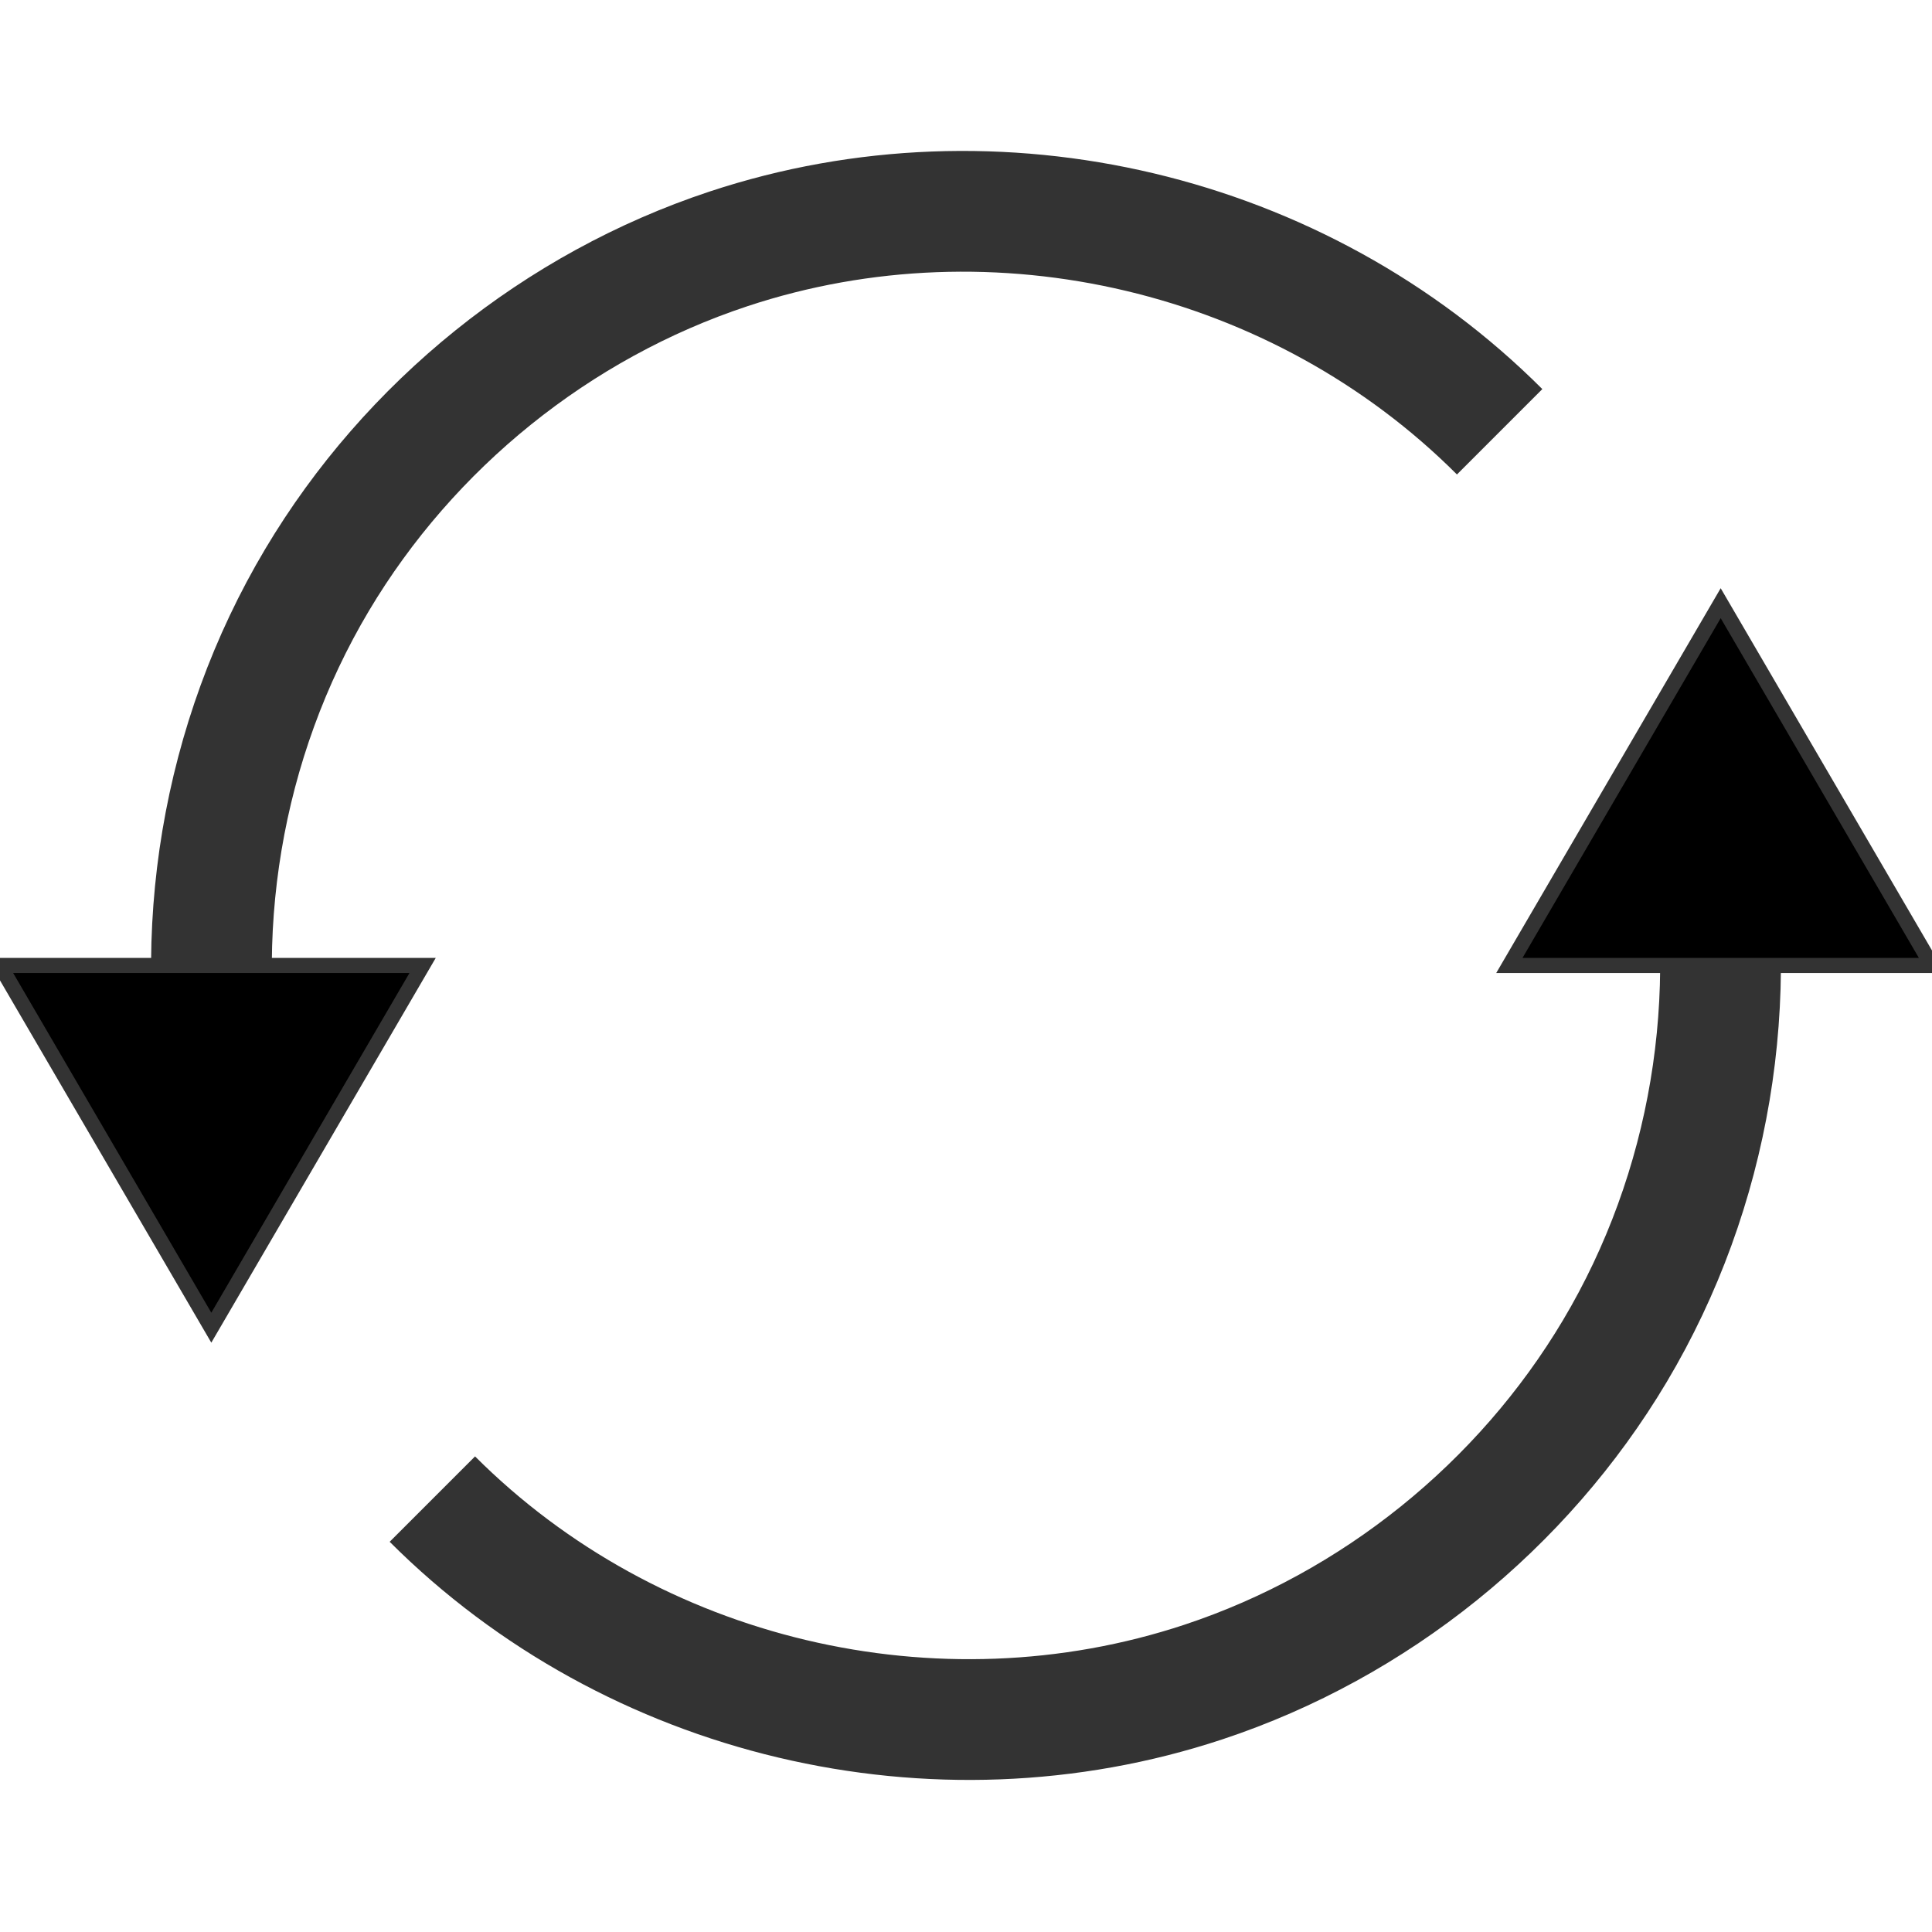
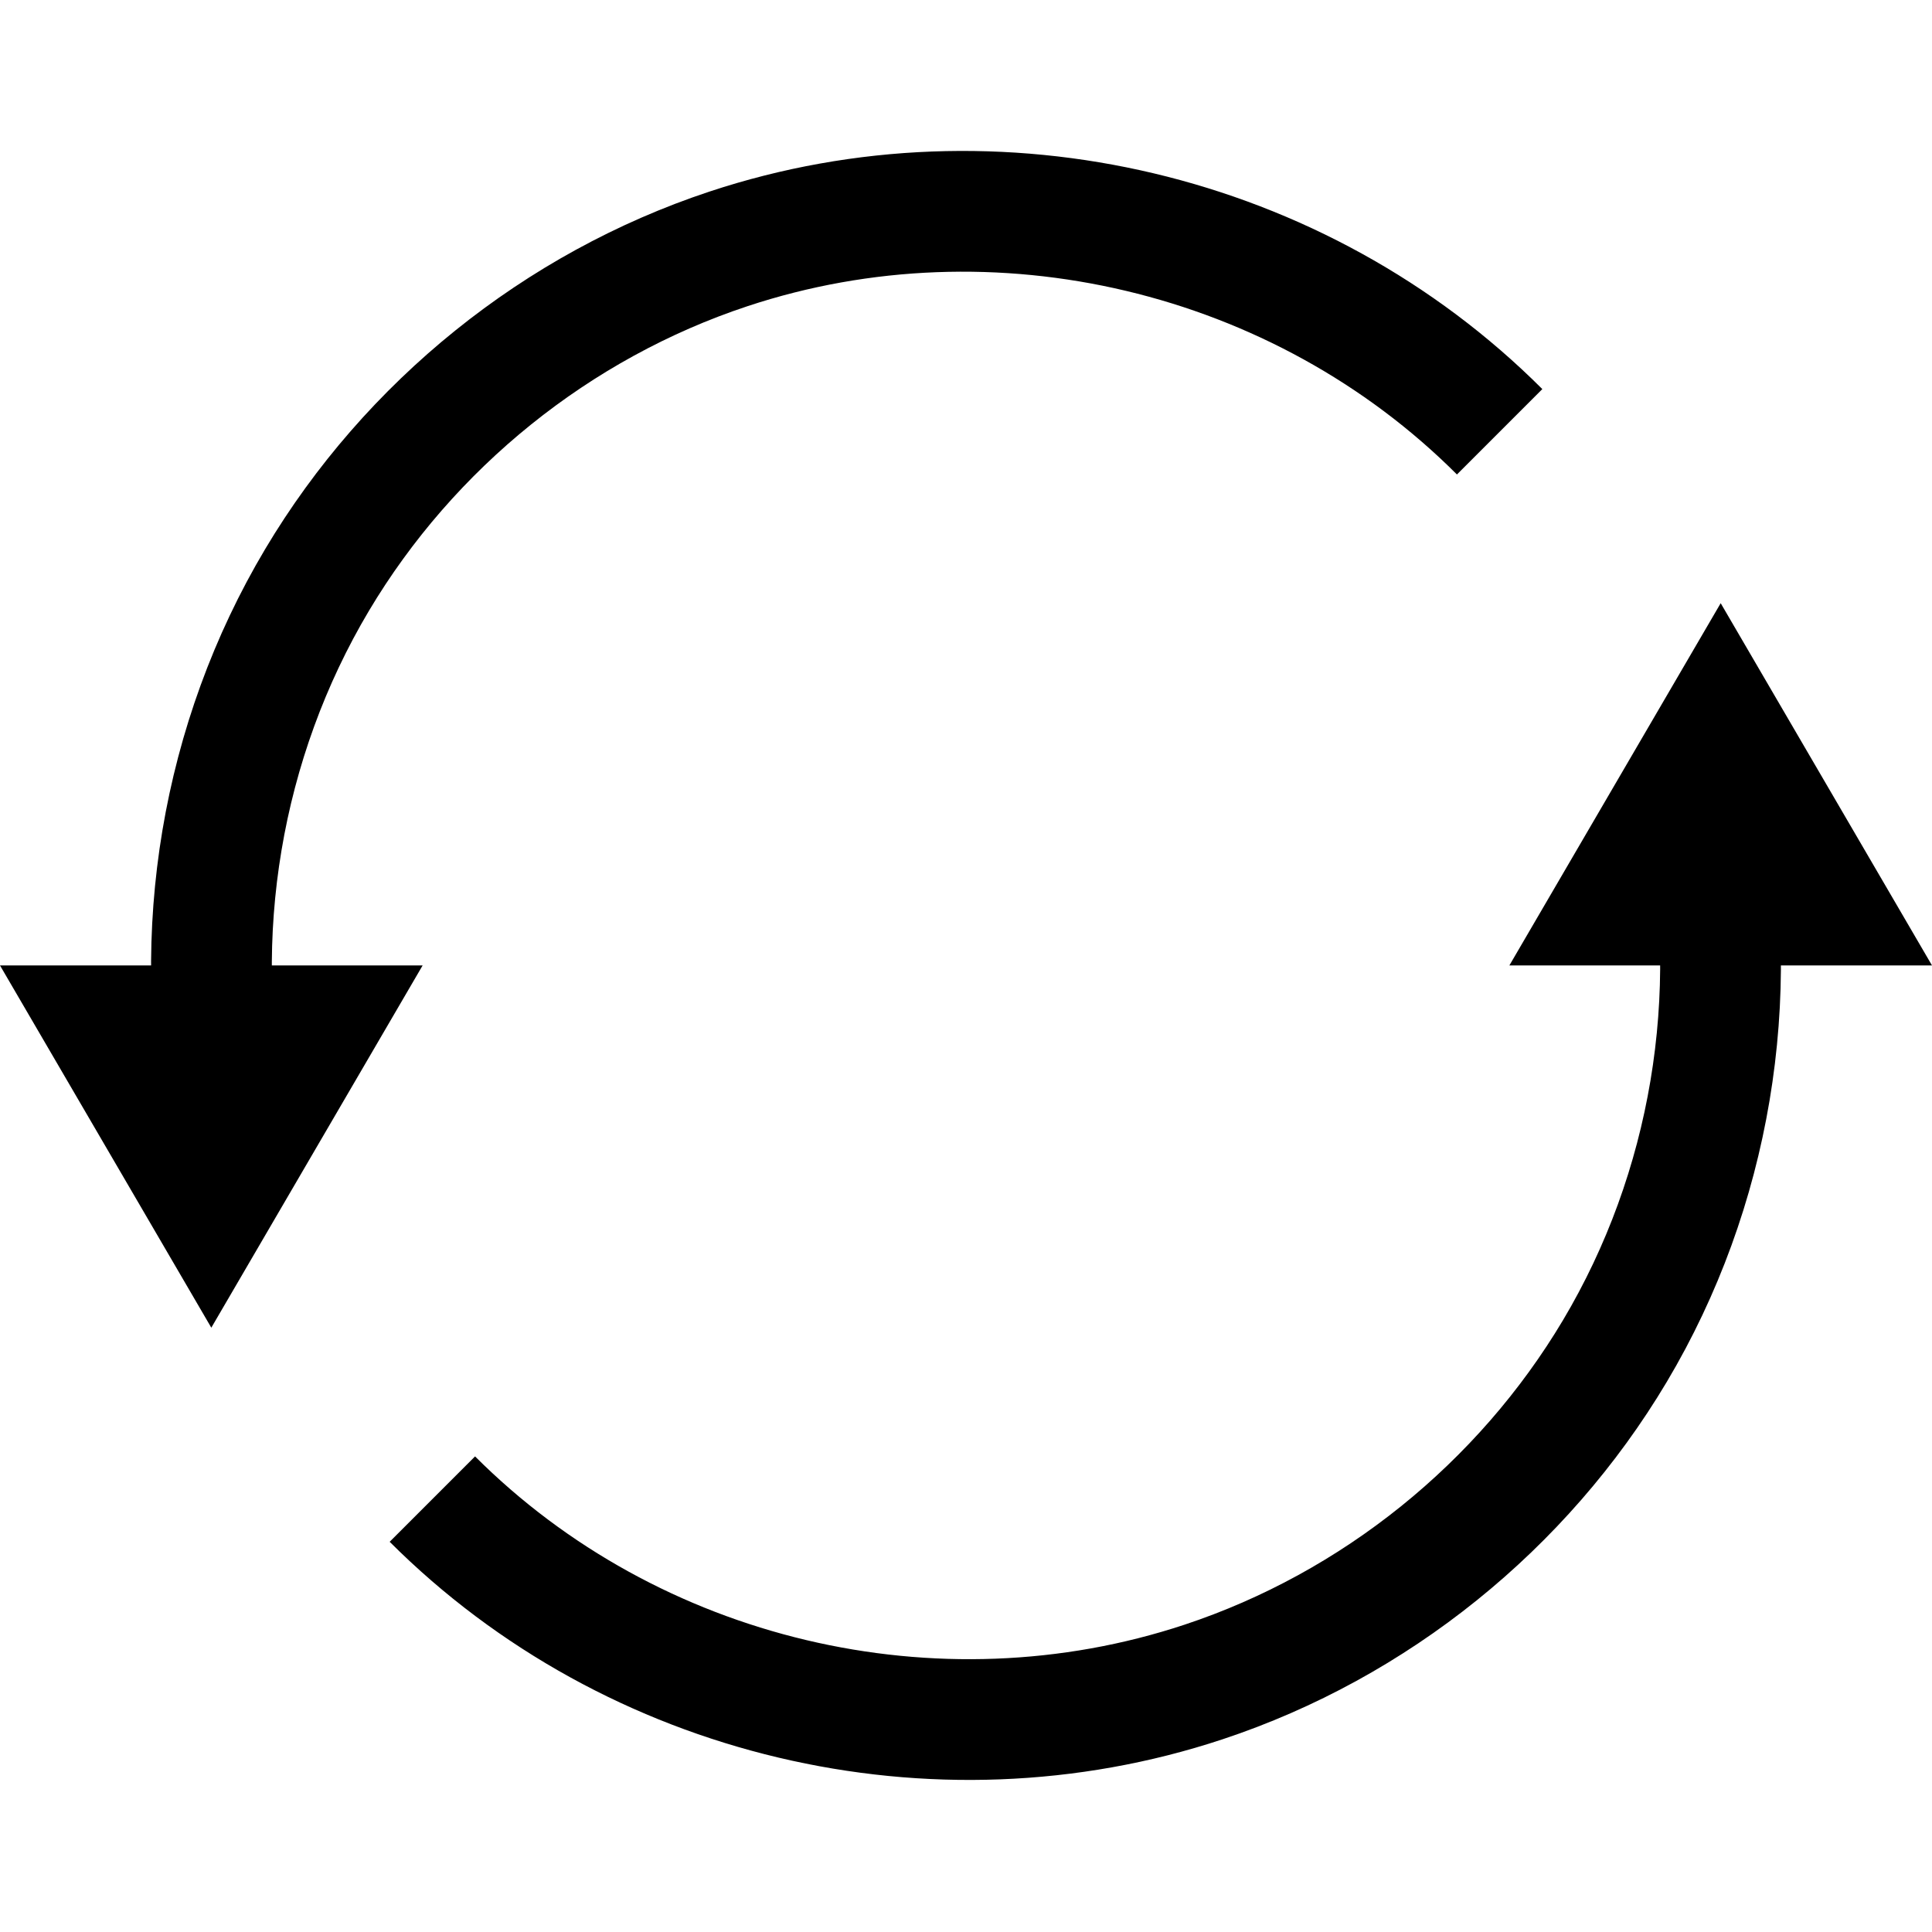
<svg xmlns="http://www.w3.org/2000/svg" class="iconic iconic-loop-circular" width="128" height="128" viewBox="0 0 128 128">
-   <style>
-     path { stroke: #333; }
-   </style>
  <g class="iconic-metadata">
    </g>
  <g class="iconic-loop-circular-lg iconic-container iconic-lg" data-width="128" data-height="107" display="inline" transform="translate(0 10)">
    <path stroke="#000" stroke-width="8" d="M15.016 64.04c-2.481-12.125-.341-24.984 5.992-35.621 6.117-10.272 15.904-18.169 27.257-21.93 17.781-5.89 37.853-1.118 51.09 12.118" class="iconic-loop-circular-line iconic-loop-circular-line-left iconic-property-stroke" fill="none" />
    <path class="iconic-loop-circular-arrowhead iconic-loop-circular-arrowhead-left iconic-property-fill" d="M14 77.963l14-24h-28z" />
    <path stroke="#000" stroke-width="8" d="M112.984 43.886c2.481 12.125.341 24.984-5.992 35.621-6.117 10.272-15.904 18.169-27.257 21.93-17.781 5.89-37.853 1.118-51.09-12.118" class="iconic-loop-circular-line iconic-loop-circular-line-right iconic-property-stroke" fill="none" />
    <path class="iconic-loop-circular-arrowhead iconic-loop-circular-arrowhead-right iconic-property-fill" d="M114 29.963l-14 24h28z" />
  </g>
  <g class="iconic-loop-circular-md iconic-container iconic-md" data-width="32" data-height="25" display="none" transform="scale(4) translate(0 3)">
    <path stroke="#000" stroke-width="3" d="M4.5 12.986c0-4.52 2.743-8.718 6.882-10.535 4.292-1.884 9.438-.908 12.75 2.403" class="iconic-loop-circular-line iconic-loop-circular-line-left iconic-property-stroke" fill="none" />
    <path class="iconic-loop-circular-arrowhead iconic-loop-circular-arrowhead-left iconic-property-fill" d="M4.5 18.986l-4.5-6h9z" />
    <path stroke="#000" stroke-width="3" d="M27.5 12.986c0 4.52-2.743 8.718-6.882 10.535-4.292 1.884-9.438.908-12.75-2.403" class="iconic-loop-circular-line iconic-loop-circular-line-right iconic-property-stroke" fill="none" />
    <path class="iconic-loop-circular-arrowhead iconic-loop-circular-arrowhead-right iconic-property-fill" d="M27.5 6.986l4.5 6h-9z" />
  </g>
  <g class="iconic-loop-circular-sm iconic-container iconic-sm" data-width="16" data-height="11" display="none" transform="scale(8) translate(0 2)">
    <path stroke="#000" stroke-width="2" d="M3 5.962c0-4.361 5.45-6.621 8.536-3.535" class="iconic-loop-circular-line iconic-loop-circular-line-left iconic-property-stroke" fill="none" />
    <path class="iconic-loop-circular-arrowhead iconic-loop-circular-arrowhead-left iconic-property-fill" d="M3 8.962l-3-3h6z" />
    <path stroke="#000" stroke-width="2" d="M13 5.962c0 4.361-5.45 6.621-8.536 3.535" class="iconic-loop-circular-line iconic-loop-circular-line-right iconic-property-stroke" fill="none" />
    <path class="iconic-loop-circular-arrowhead iconic-loop-circular-arrowhead-right iconic-property-fill" d="M13 2.962l3 3h-6z" />
  </g>
</svg>
